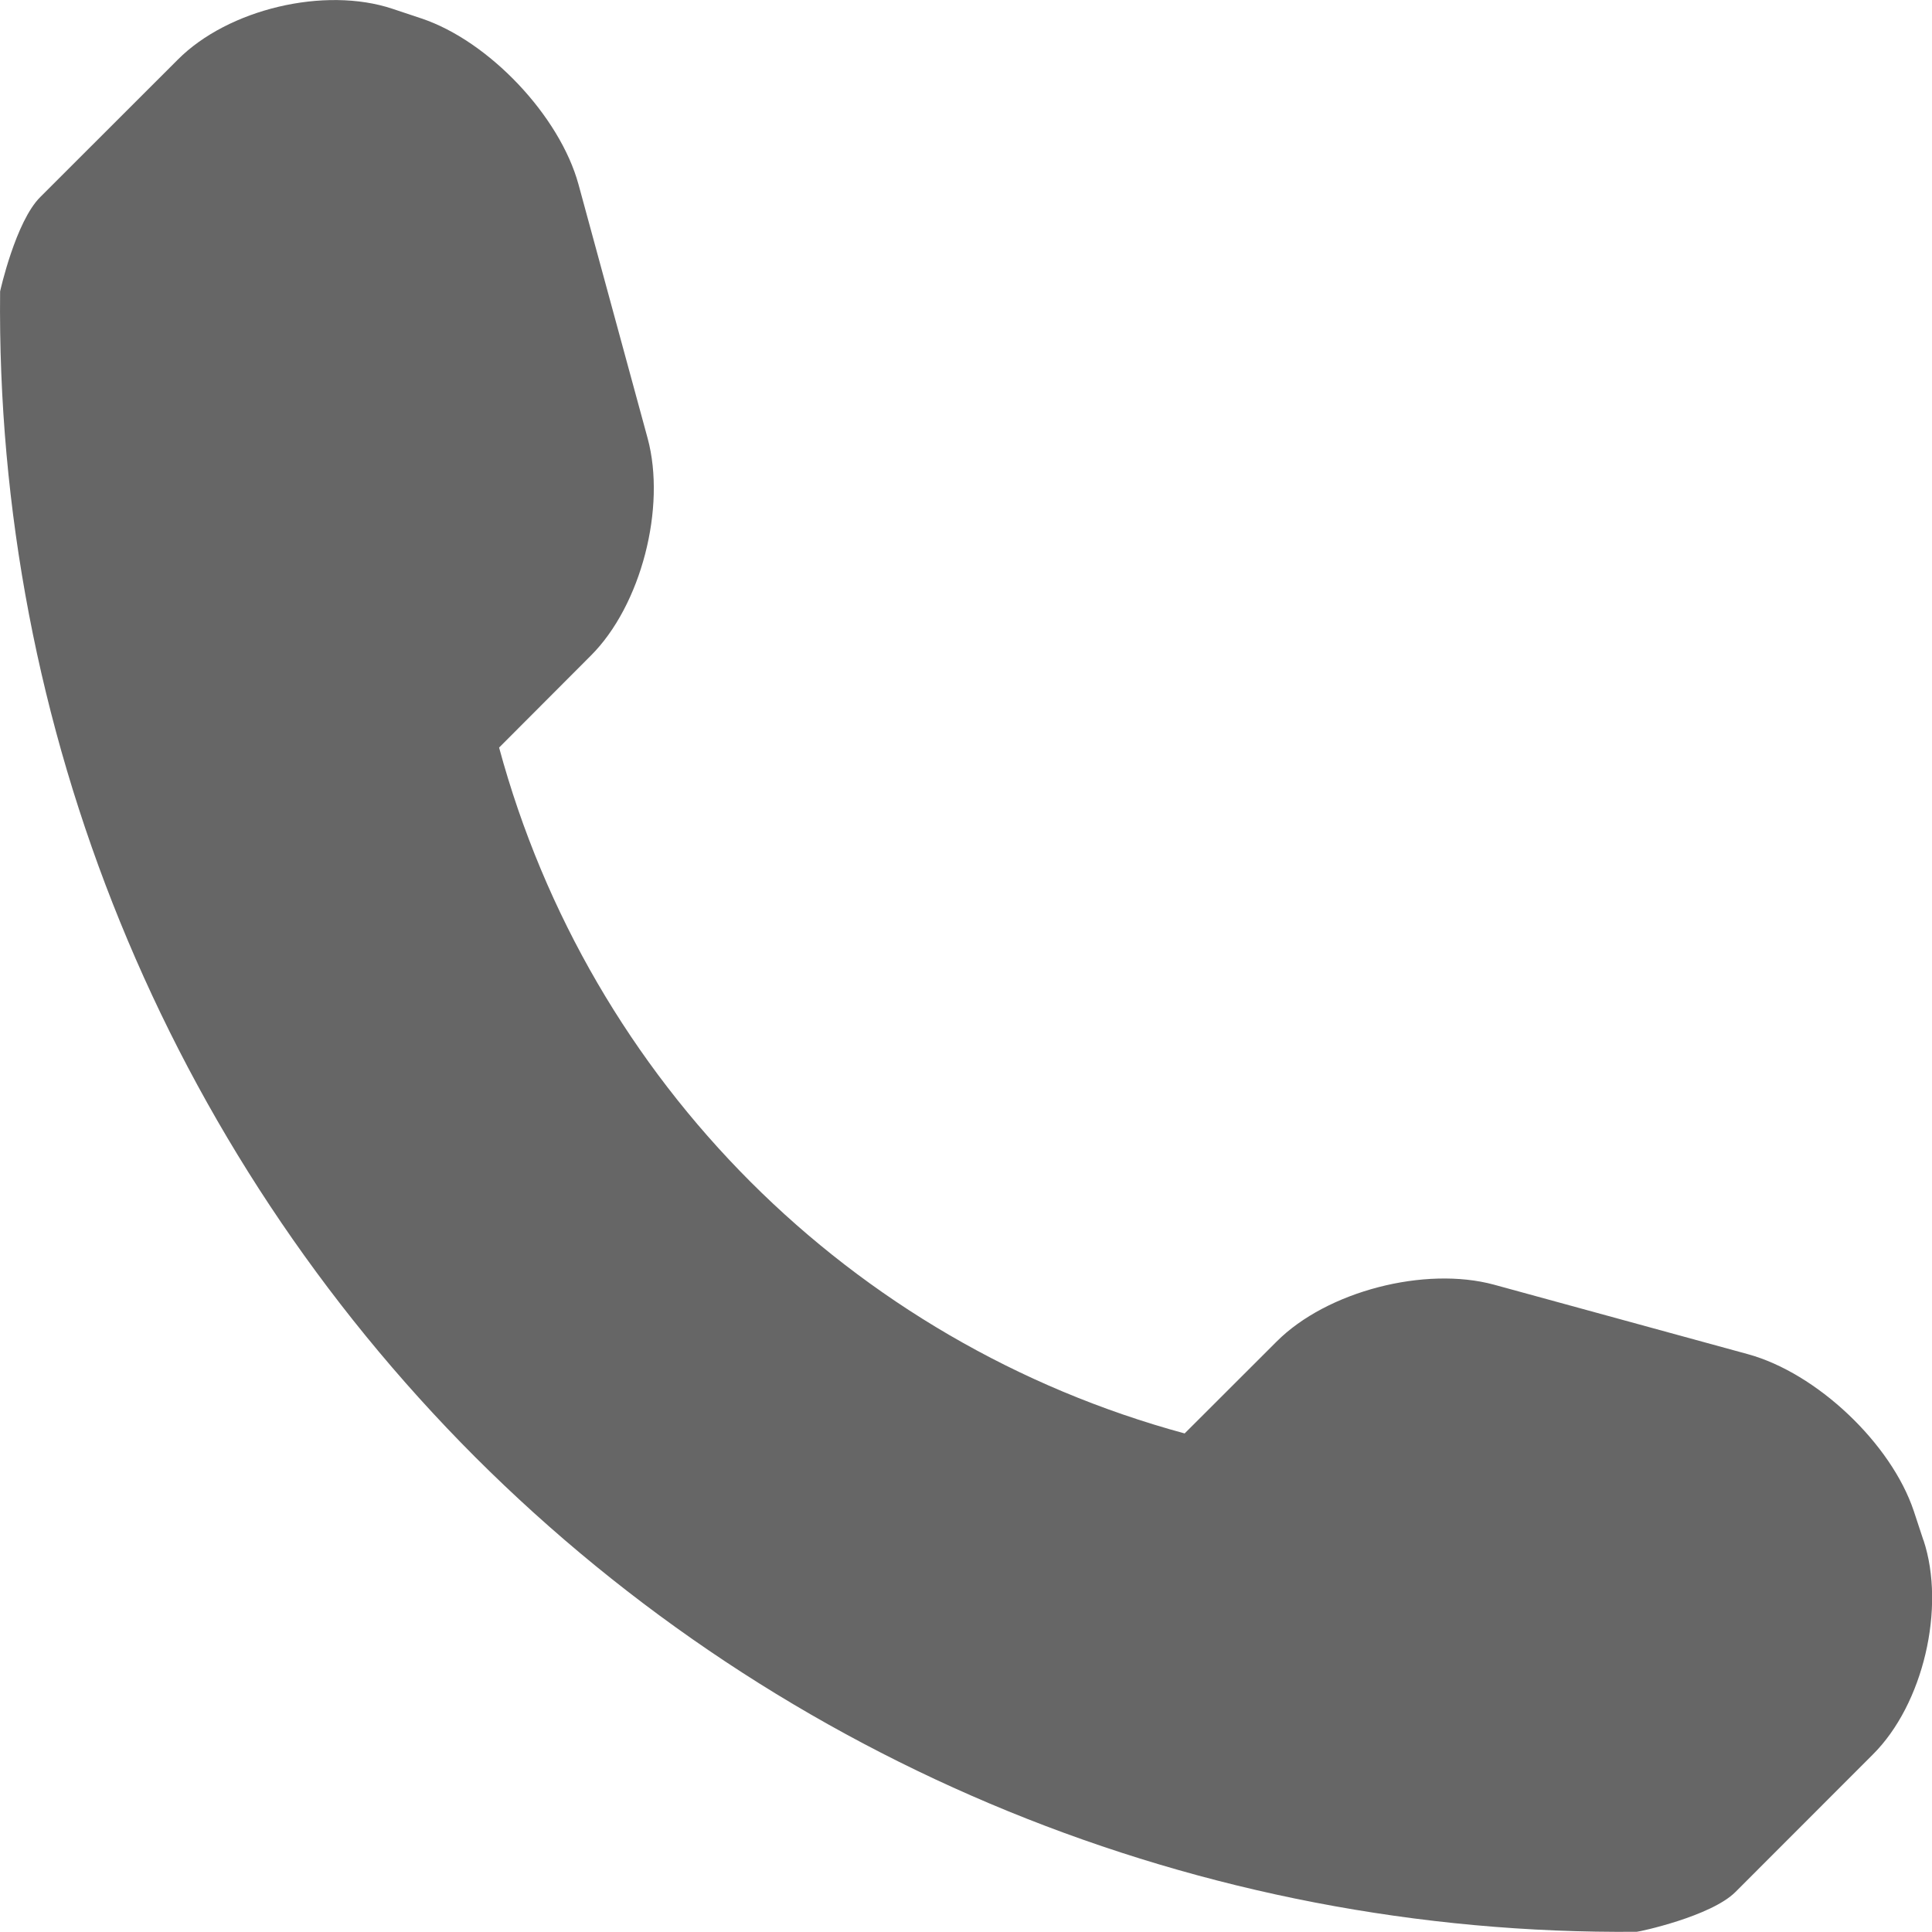
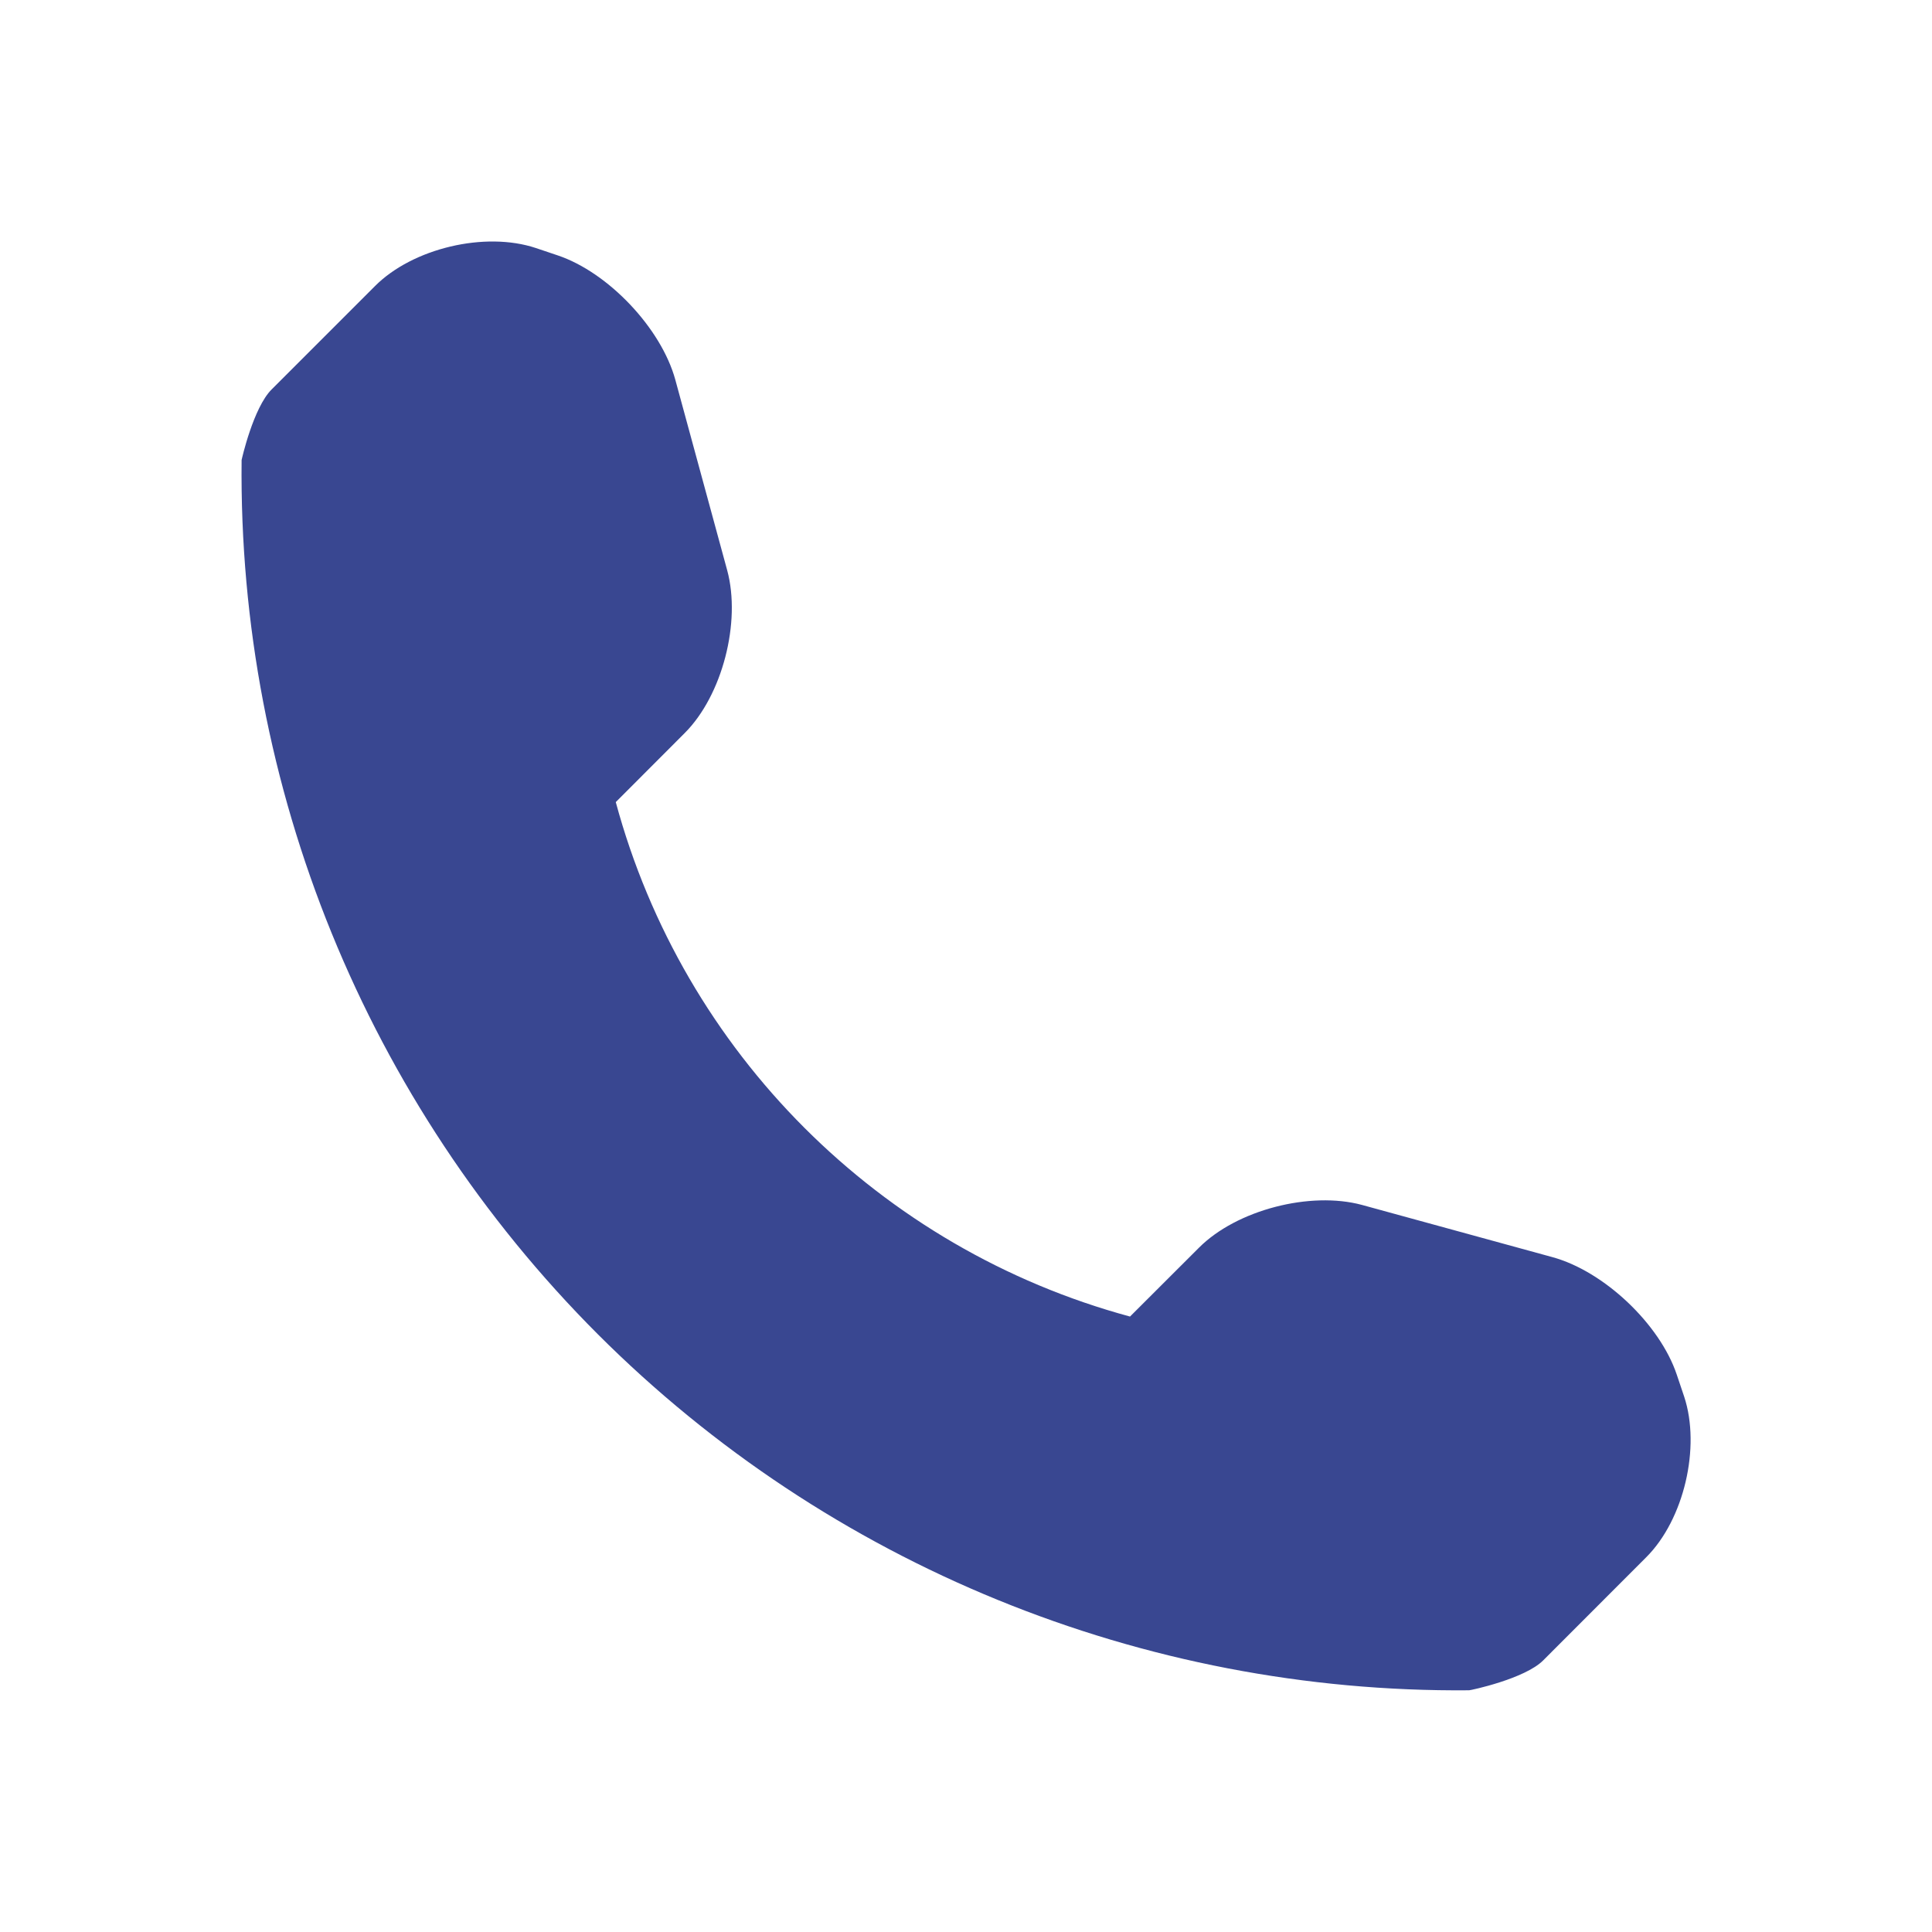
- <svg xmlns="http://www.w3.org/2000/svg" width="18" height="18" viewBox="0 0 18 18">
-   <g>
-     <g>
-       <path fill="#666" d="M17.92 14.35l-.09-.273c-.211-.63-.905-1.286-1.547-1.461l-2.364-.647c-.642-.174-1.556.06-2.025.53l-.857.856a9.08 9.08 0 0 1-6.387-6.39l.854-.856c.47-.468.704-1.382.53-2.025L5.39 1.719C5.215 1.079 4.556.383 3.927.172l-.27-.09c-.632-.211-1.531.002-2 .473L.376 1.835c-.23.227-.375.878-.375.88a15.138 15.138 0 0 0 4.426 10.86 15.119 15.119 0 0 0 10.822 4.423c.022 0 .692-.143.92-.371l1.28-1.281c.47-.467.68-1.368.472-1.996" />
-     </g>
+ <svg xmlns="http://www.w3.org/2000/svg" width="18px" height="18px" viewBox="0 0 18 18" version="1.1">
+   <g id="musica-searcher-(1)">
+     <path d="M0 0L18 0L18 18L0 18L0 0Z" id="Rectangle-5" fill="none" stroke="none" />
+     <path d="M13.441 10.762L13.372 10.557C13.214 10.086 12.694 9.593 12.212 9.462L10.439 8.976C9.958 8.846 9.272 9.022 8.92 9.375L8.278 10.016C5.947 9.385 4.117 7.556 3.487 5.223L4.128 4.581C4.48 4.23 4.656 3.545 4.525 3.063L4.042 1.289C3.911 0.809 3.417 0.287 2.945 0.129L2.743 0.061C2.269 -0.097 1.594 0.063 1.243 0.416L0.282 1.377C0.11 1.546 0.001 2.034 0.001 2.036C-0.032 5.086 1.164 8.023 3.32 10.181C5.47 12.33 8.396 13.525 11.437 13.498C11.453 13.498 11.956 13.391 12.127 13.22L13.087 12.259C13.439 11.909 13.597 11.233 13.441 10.762" transform="translate(2.25 2.25)" id="Fill-1" fill="#394791" stroke="none" />
  </g>
</svg>
